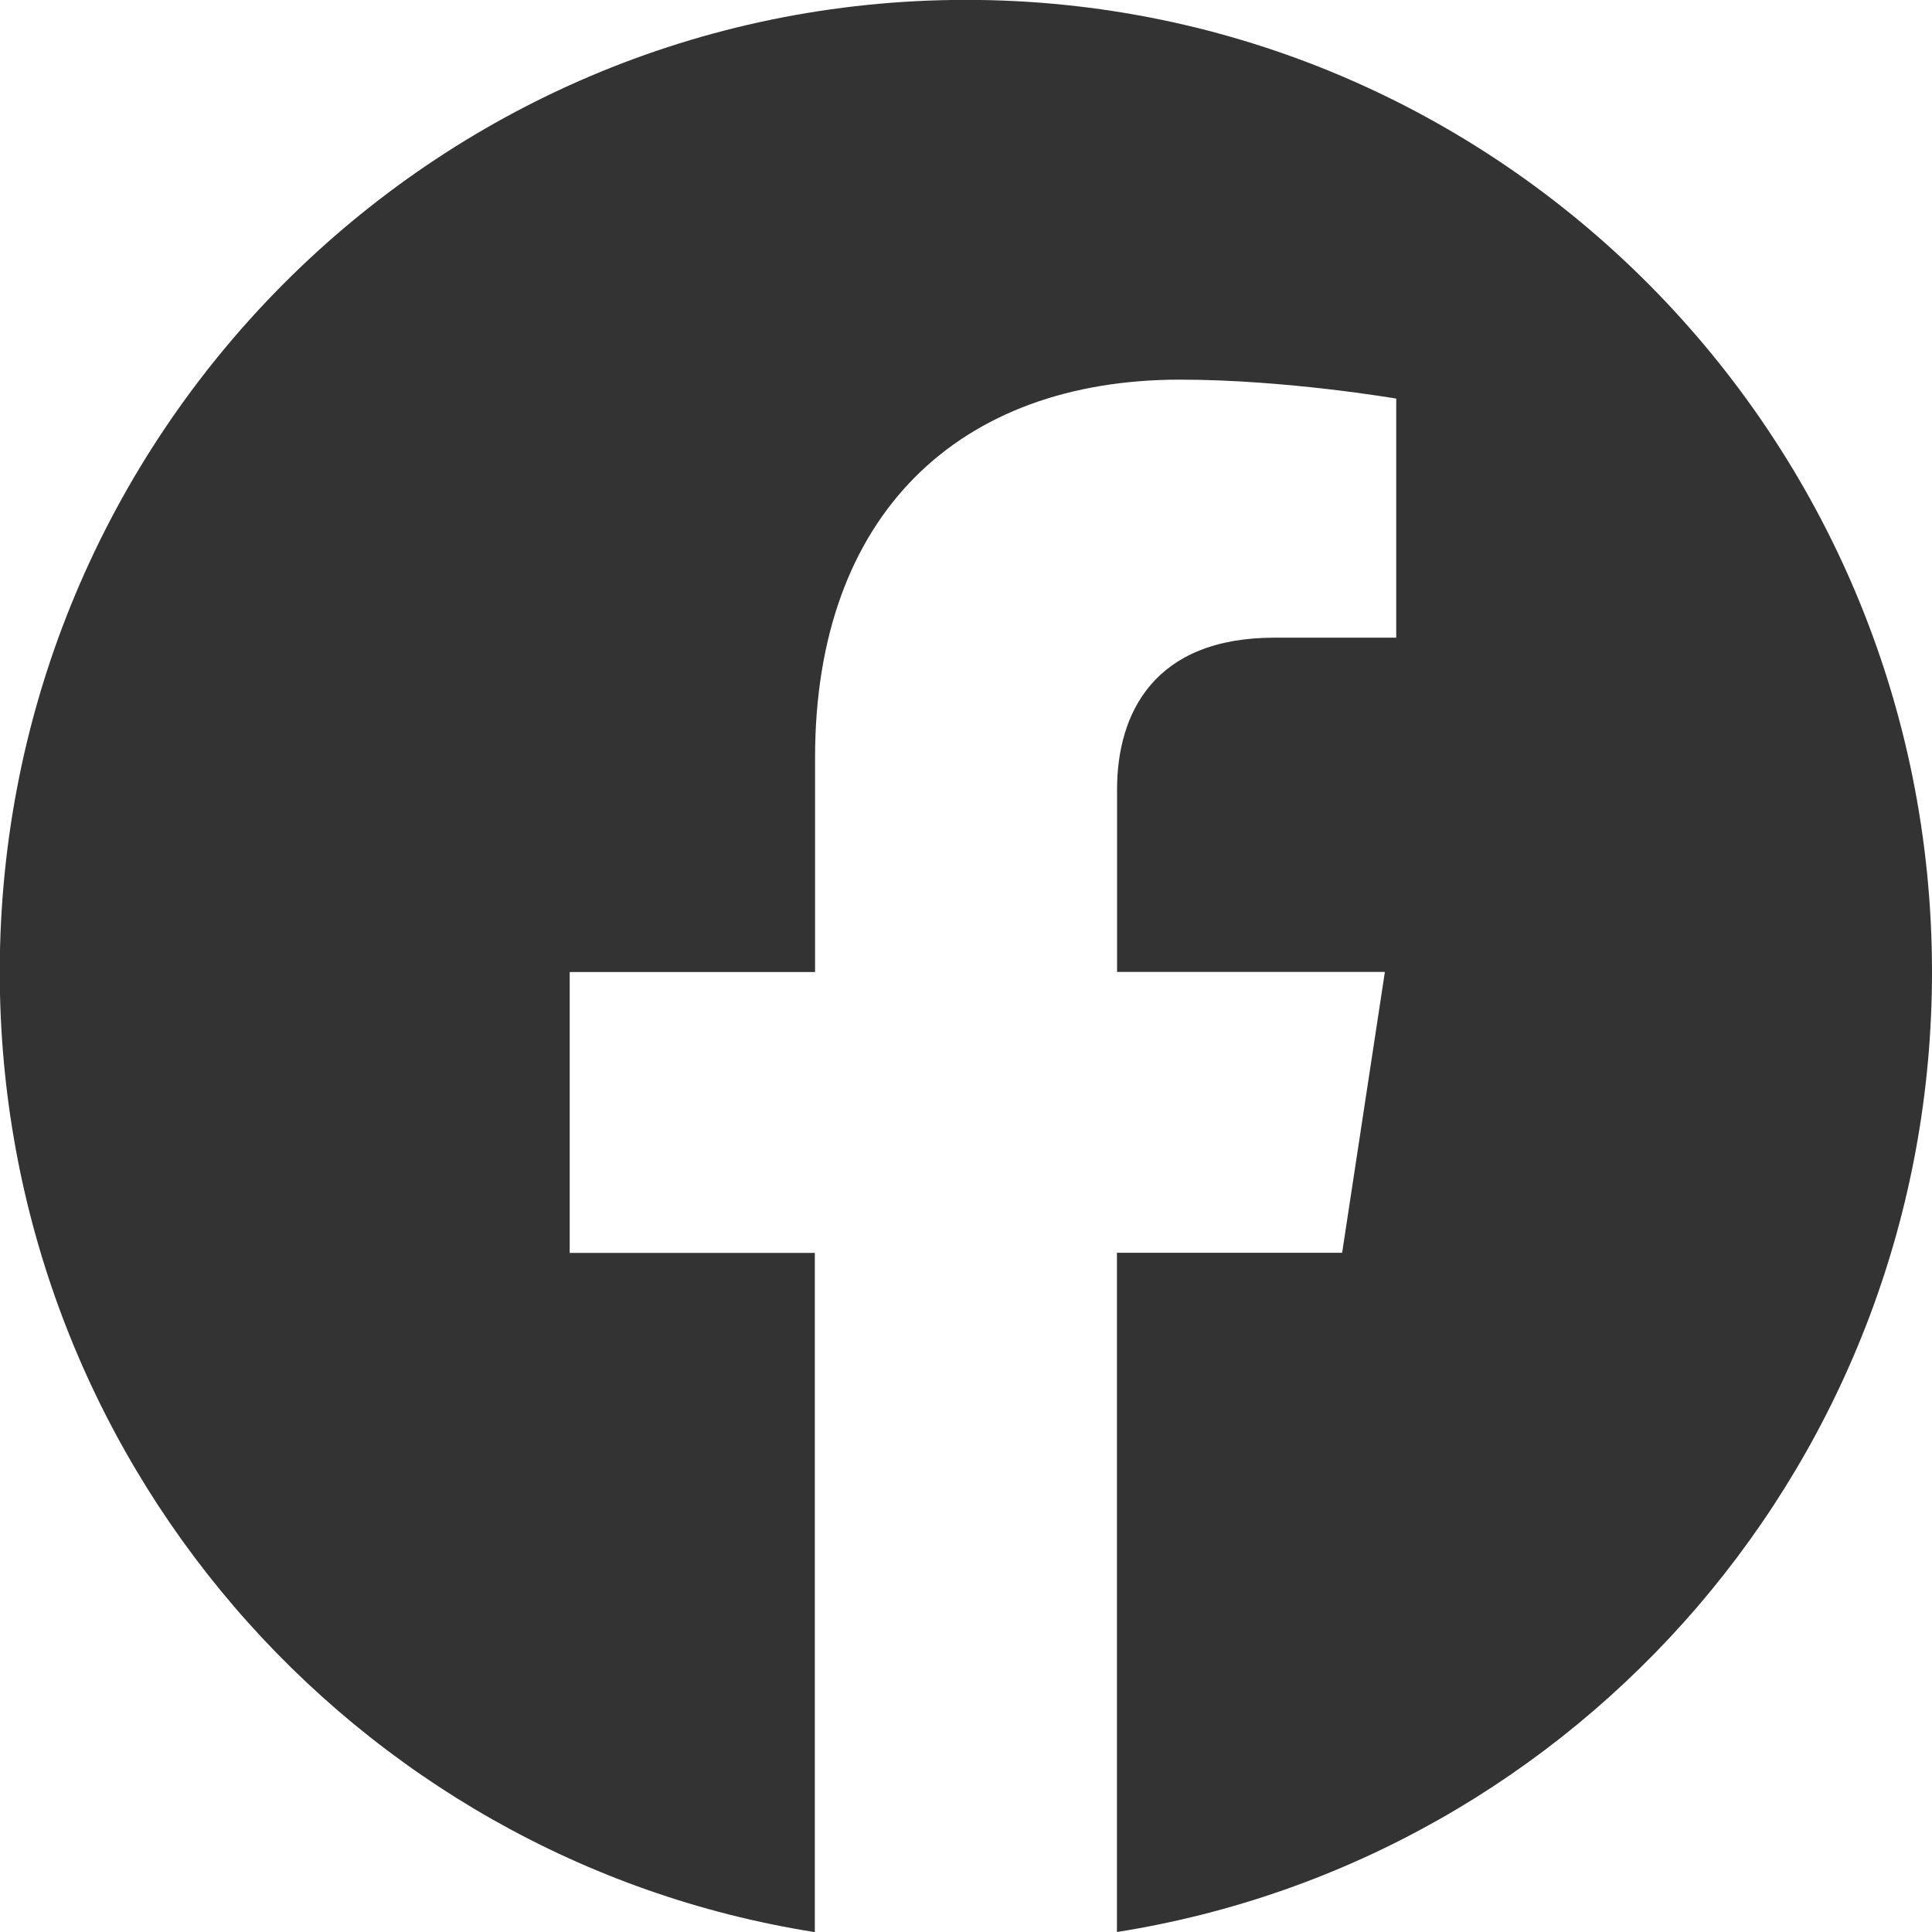
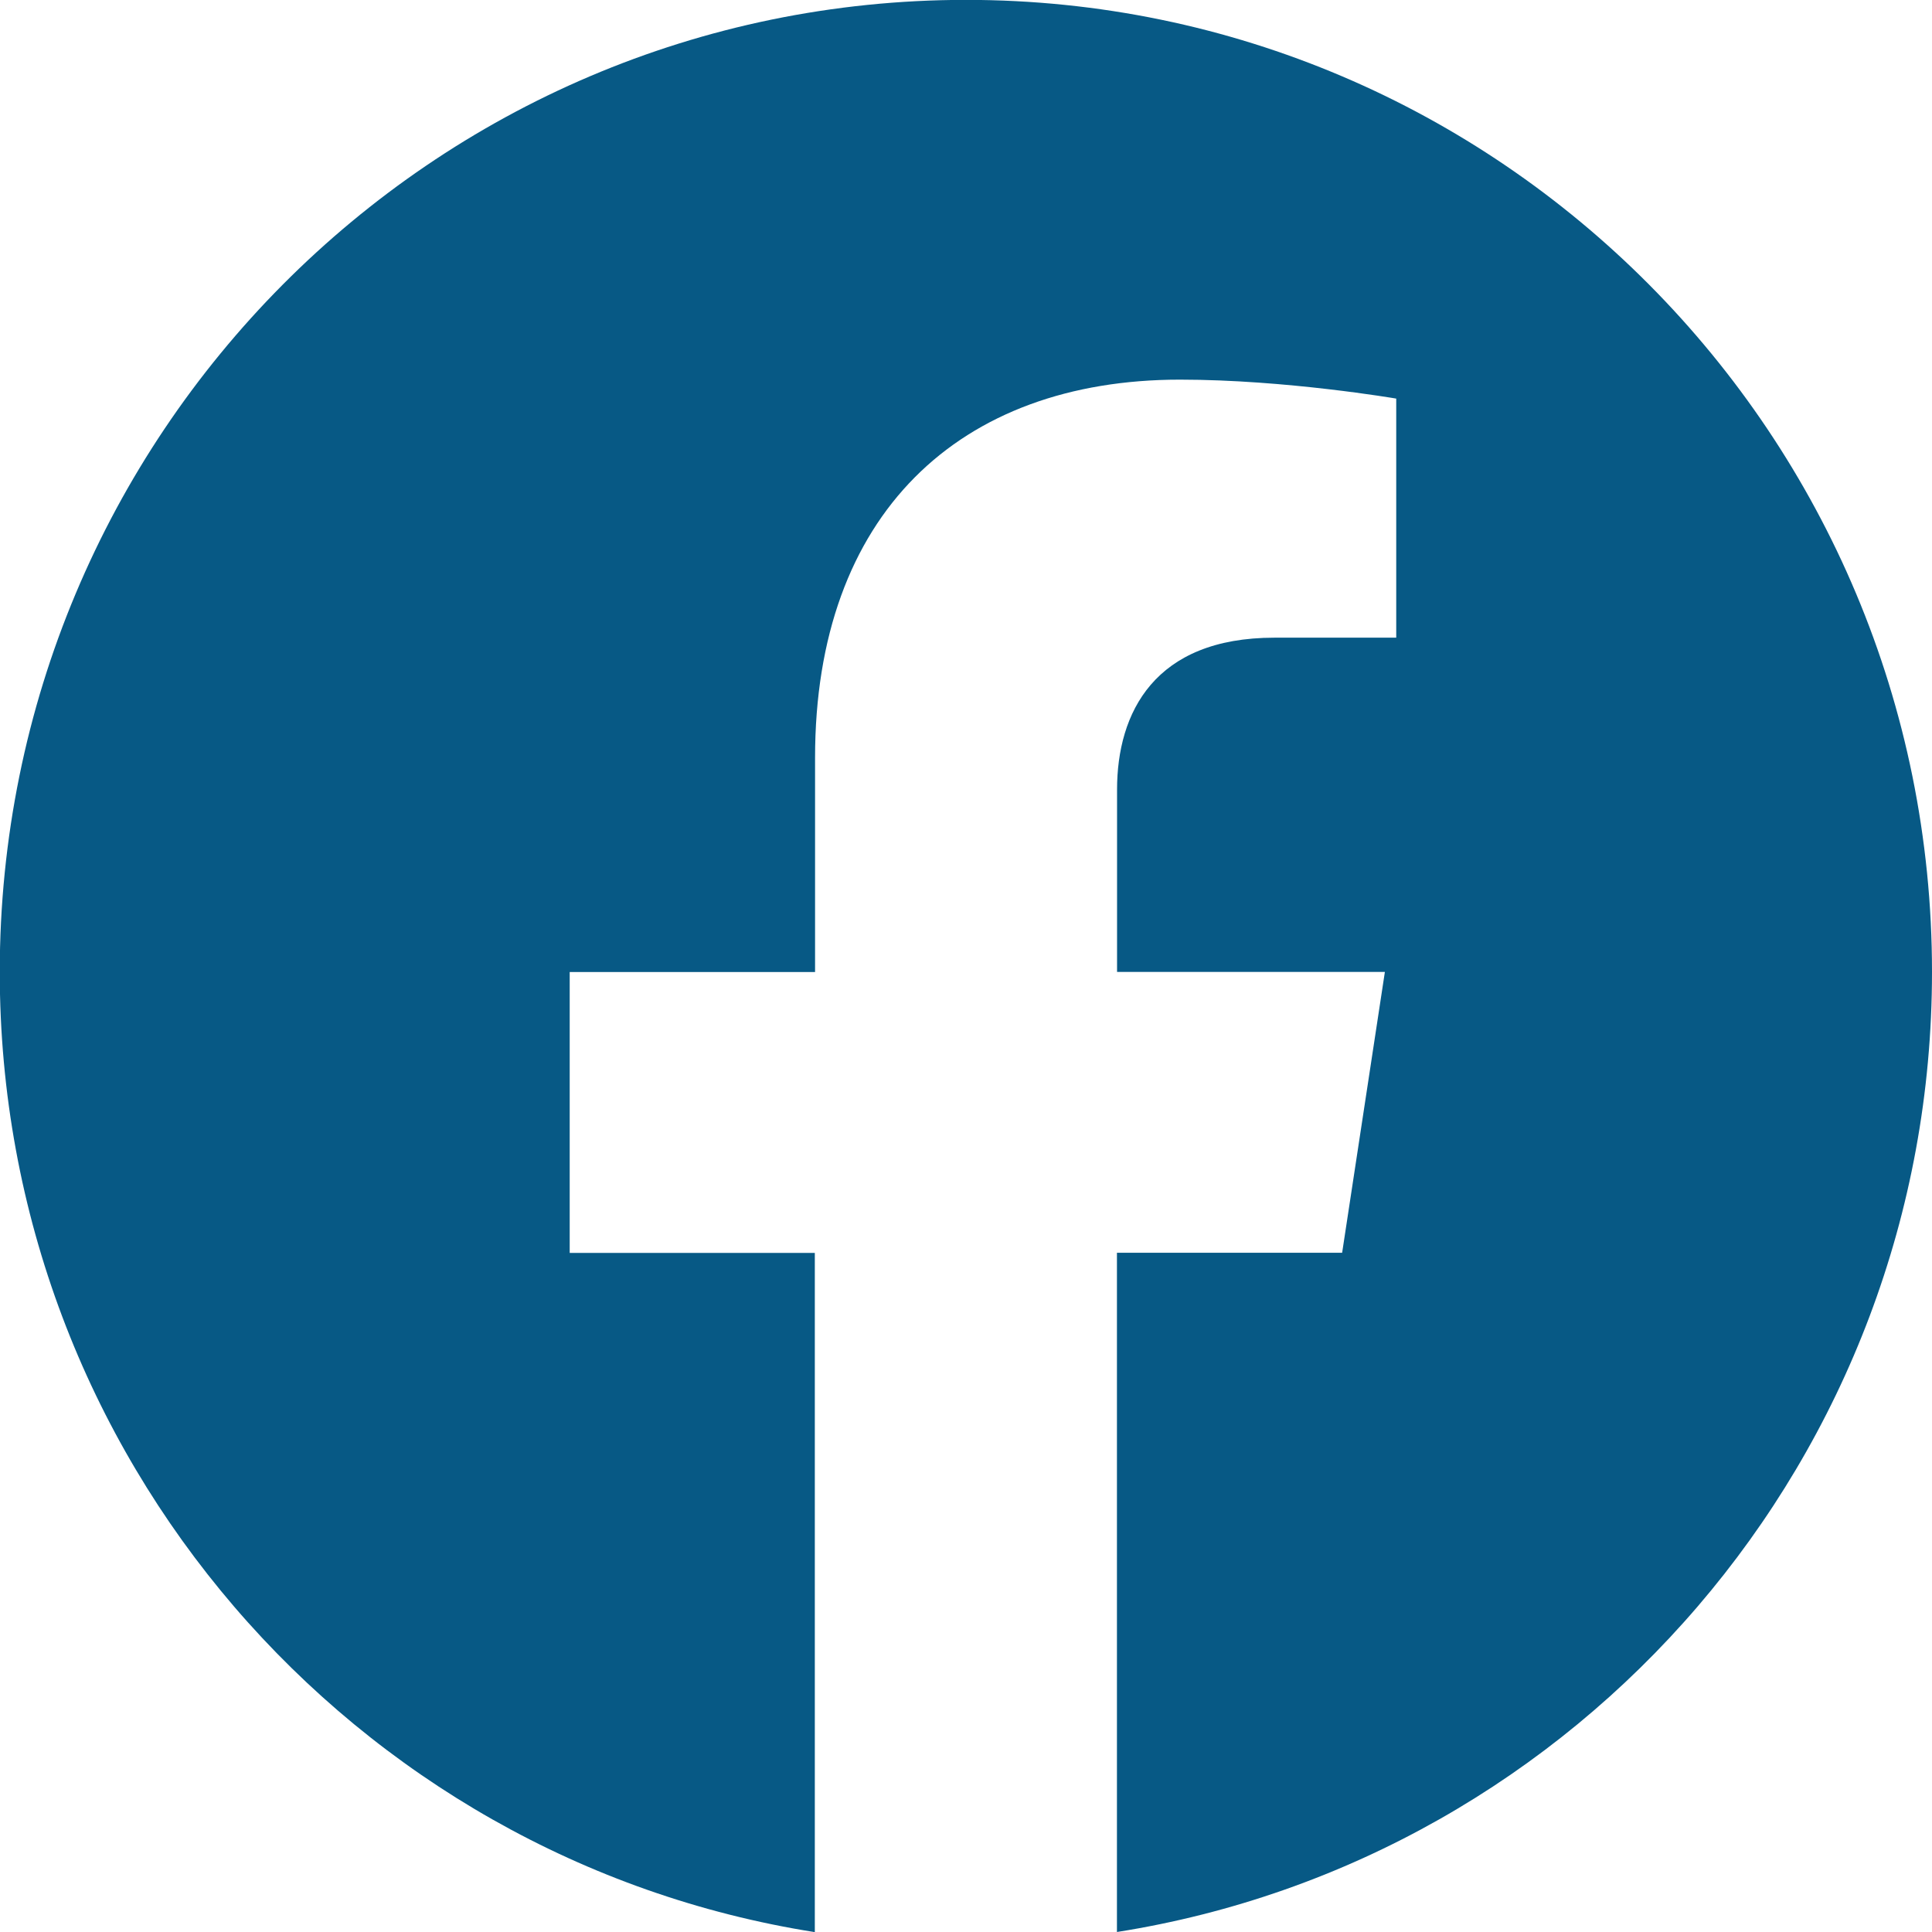
<svg xmlns="http://www.w3.org/2000/svg" width="16" height="16" viewBox="0 0 16 16">
-   <path d="M16 8.049c0-4.446-3.582-8.05-8-8.05C3.58 0-.002 3.603-.002 8.05c0 4.017 2.926 7.347 6.75 7.951v-5.625h-2.03V8.05H6.75V6.275c0-2.017 1.195-3.131 3.022-3.131.876 0 1.791.157 1.791.157v1.98h-1.009c-.993 0-1.303.621-1.303 1.258v1.51h2.218l-.354 2.326H9.25V16c3.824-.604 6.75-3.934 6.75-7.951" fill="#333" />
+   <path d="M16 8.049c0-4.446-3.582-8.05-8-8.05C3.58 0-.002 3.603-.002 8.05c0 4.017 2.926 7.347 6.75 7.951v-5.625h-2.03V8.05H6.75V6.275c0-2.017 1.195-3.131 3.022-3.131.876 0 1.791.157 1.791.157v1.98h-1.009c-.993 0-1.303.621-1.303 1.258v1.51h2.218l-.354 2.326H9.25V16c3.824-.604 6.75-3.934 6.75-7.951" fill="#075985" />
</svg>
